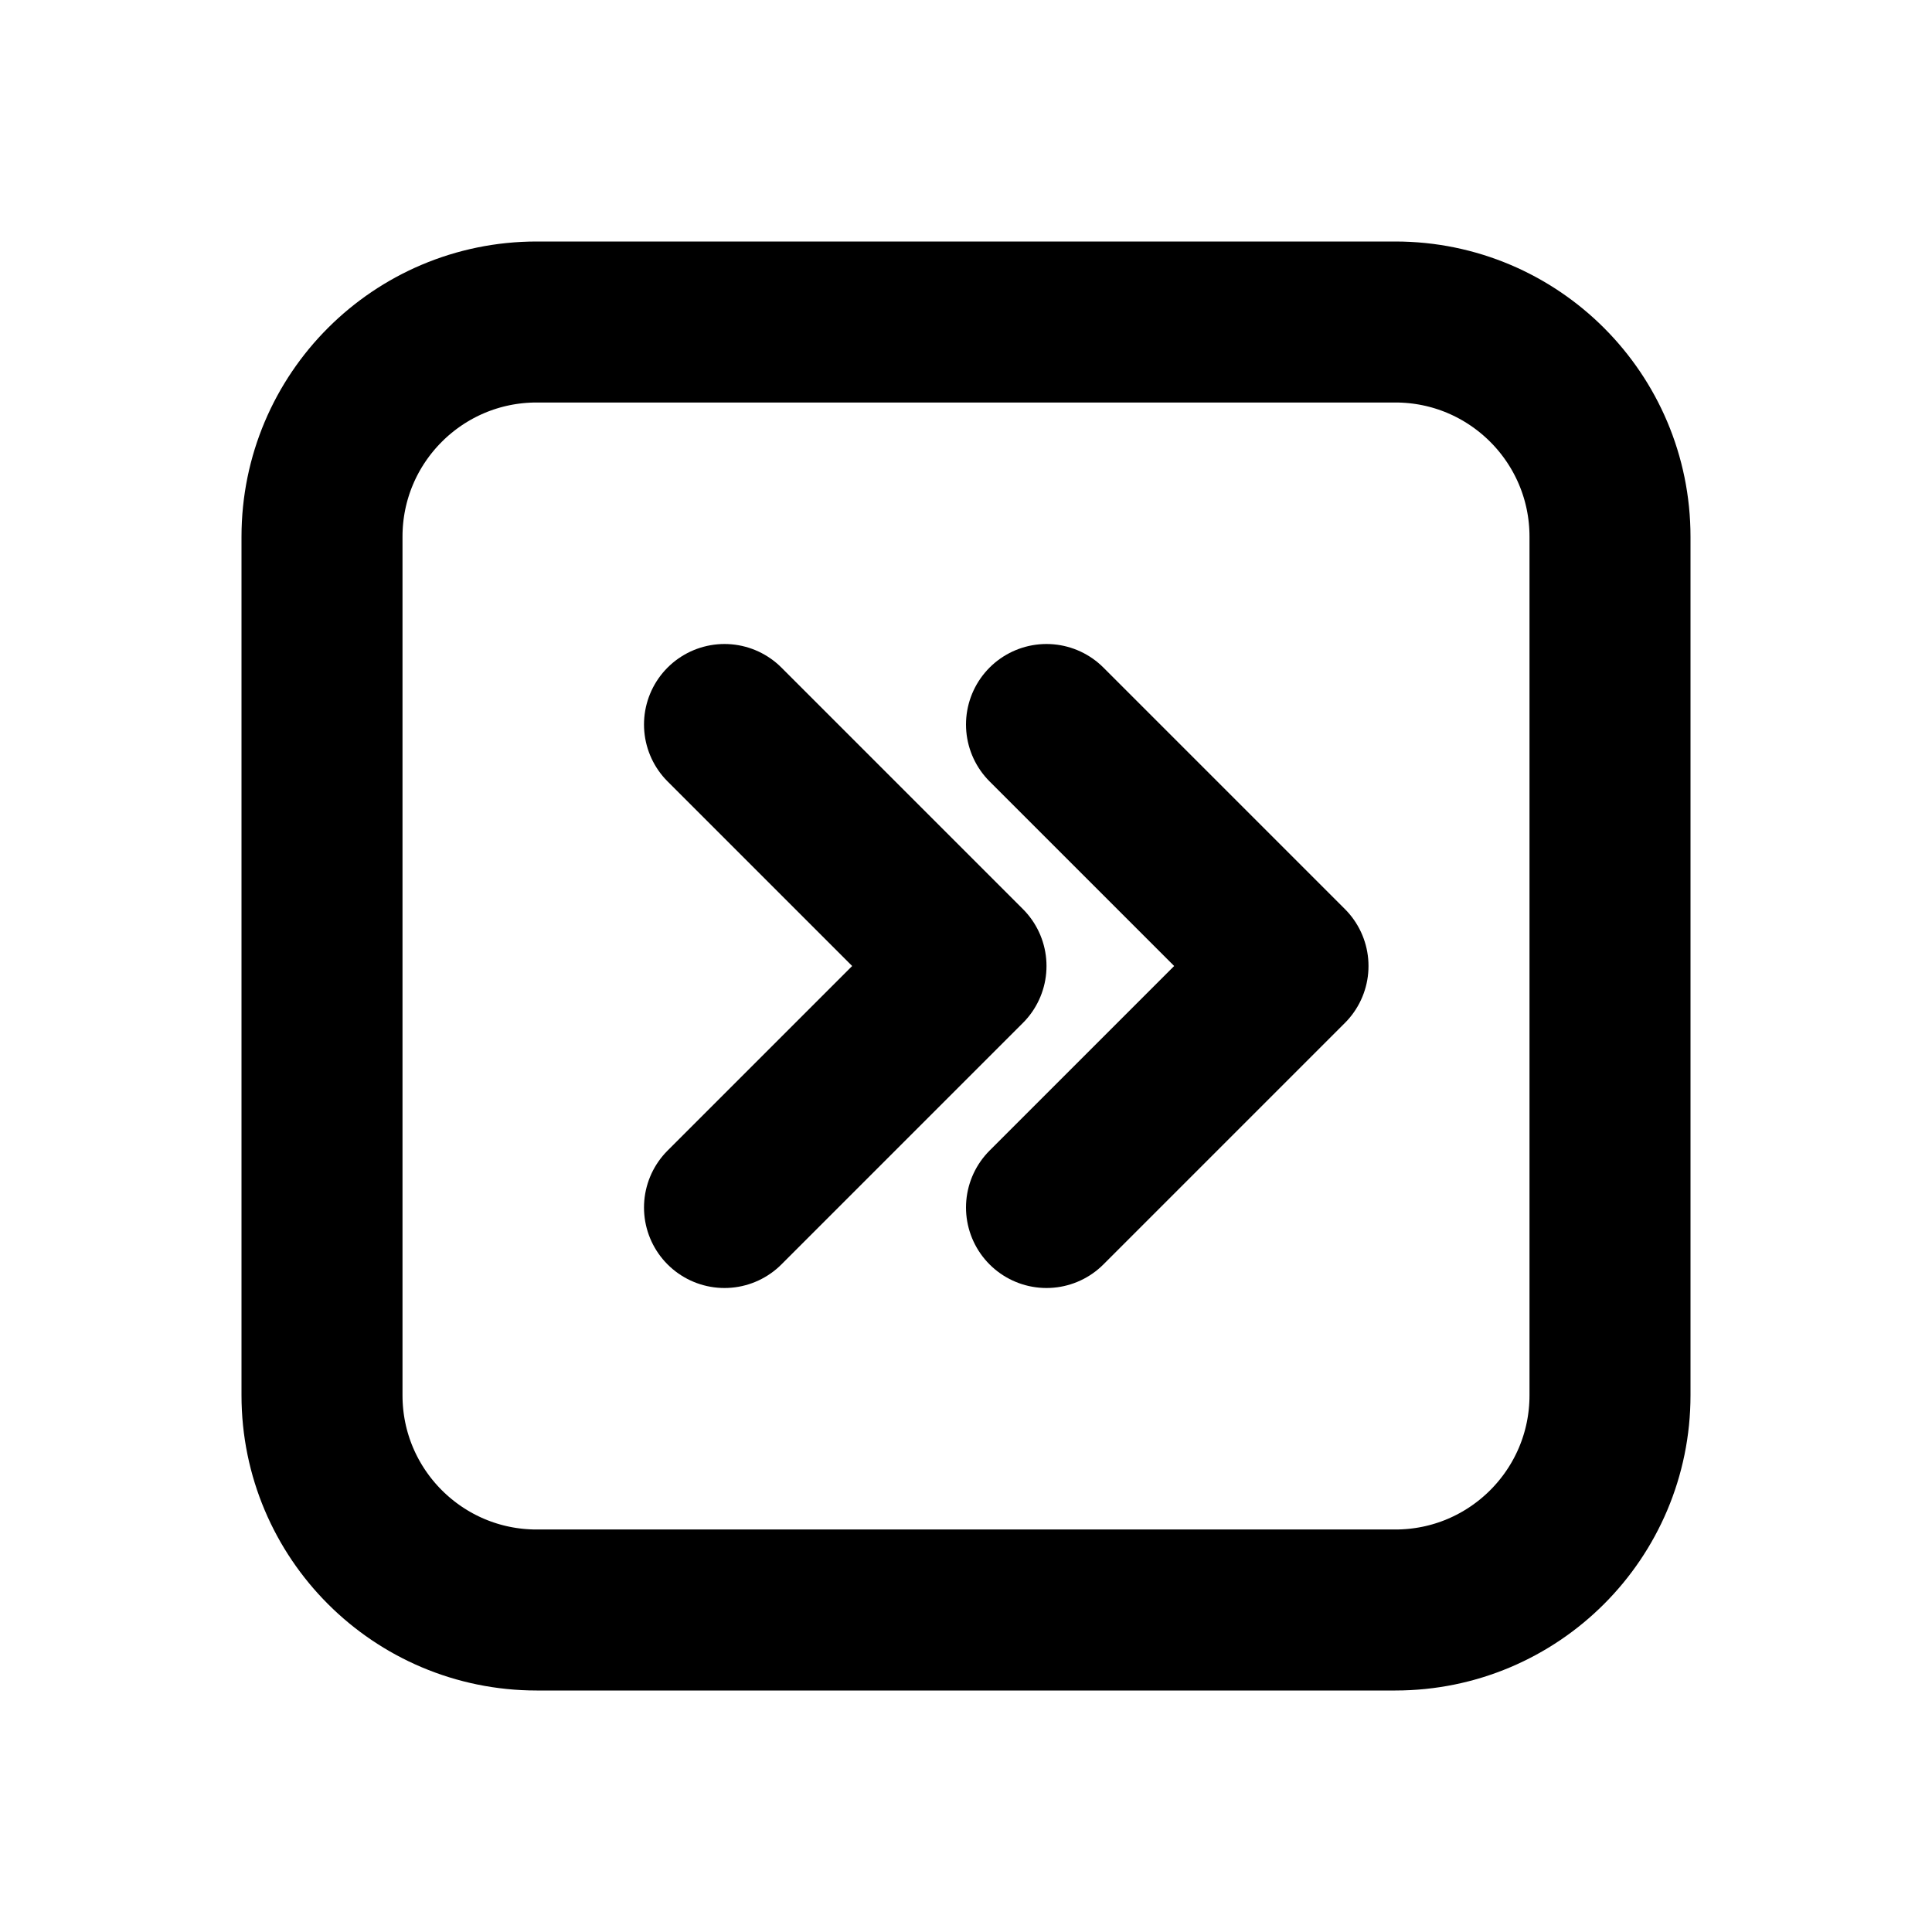
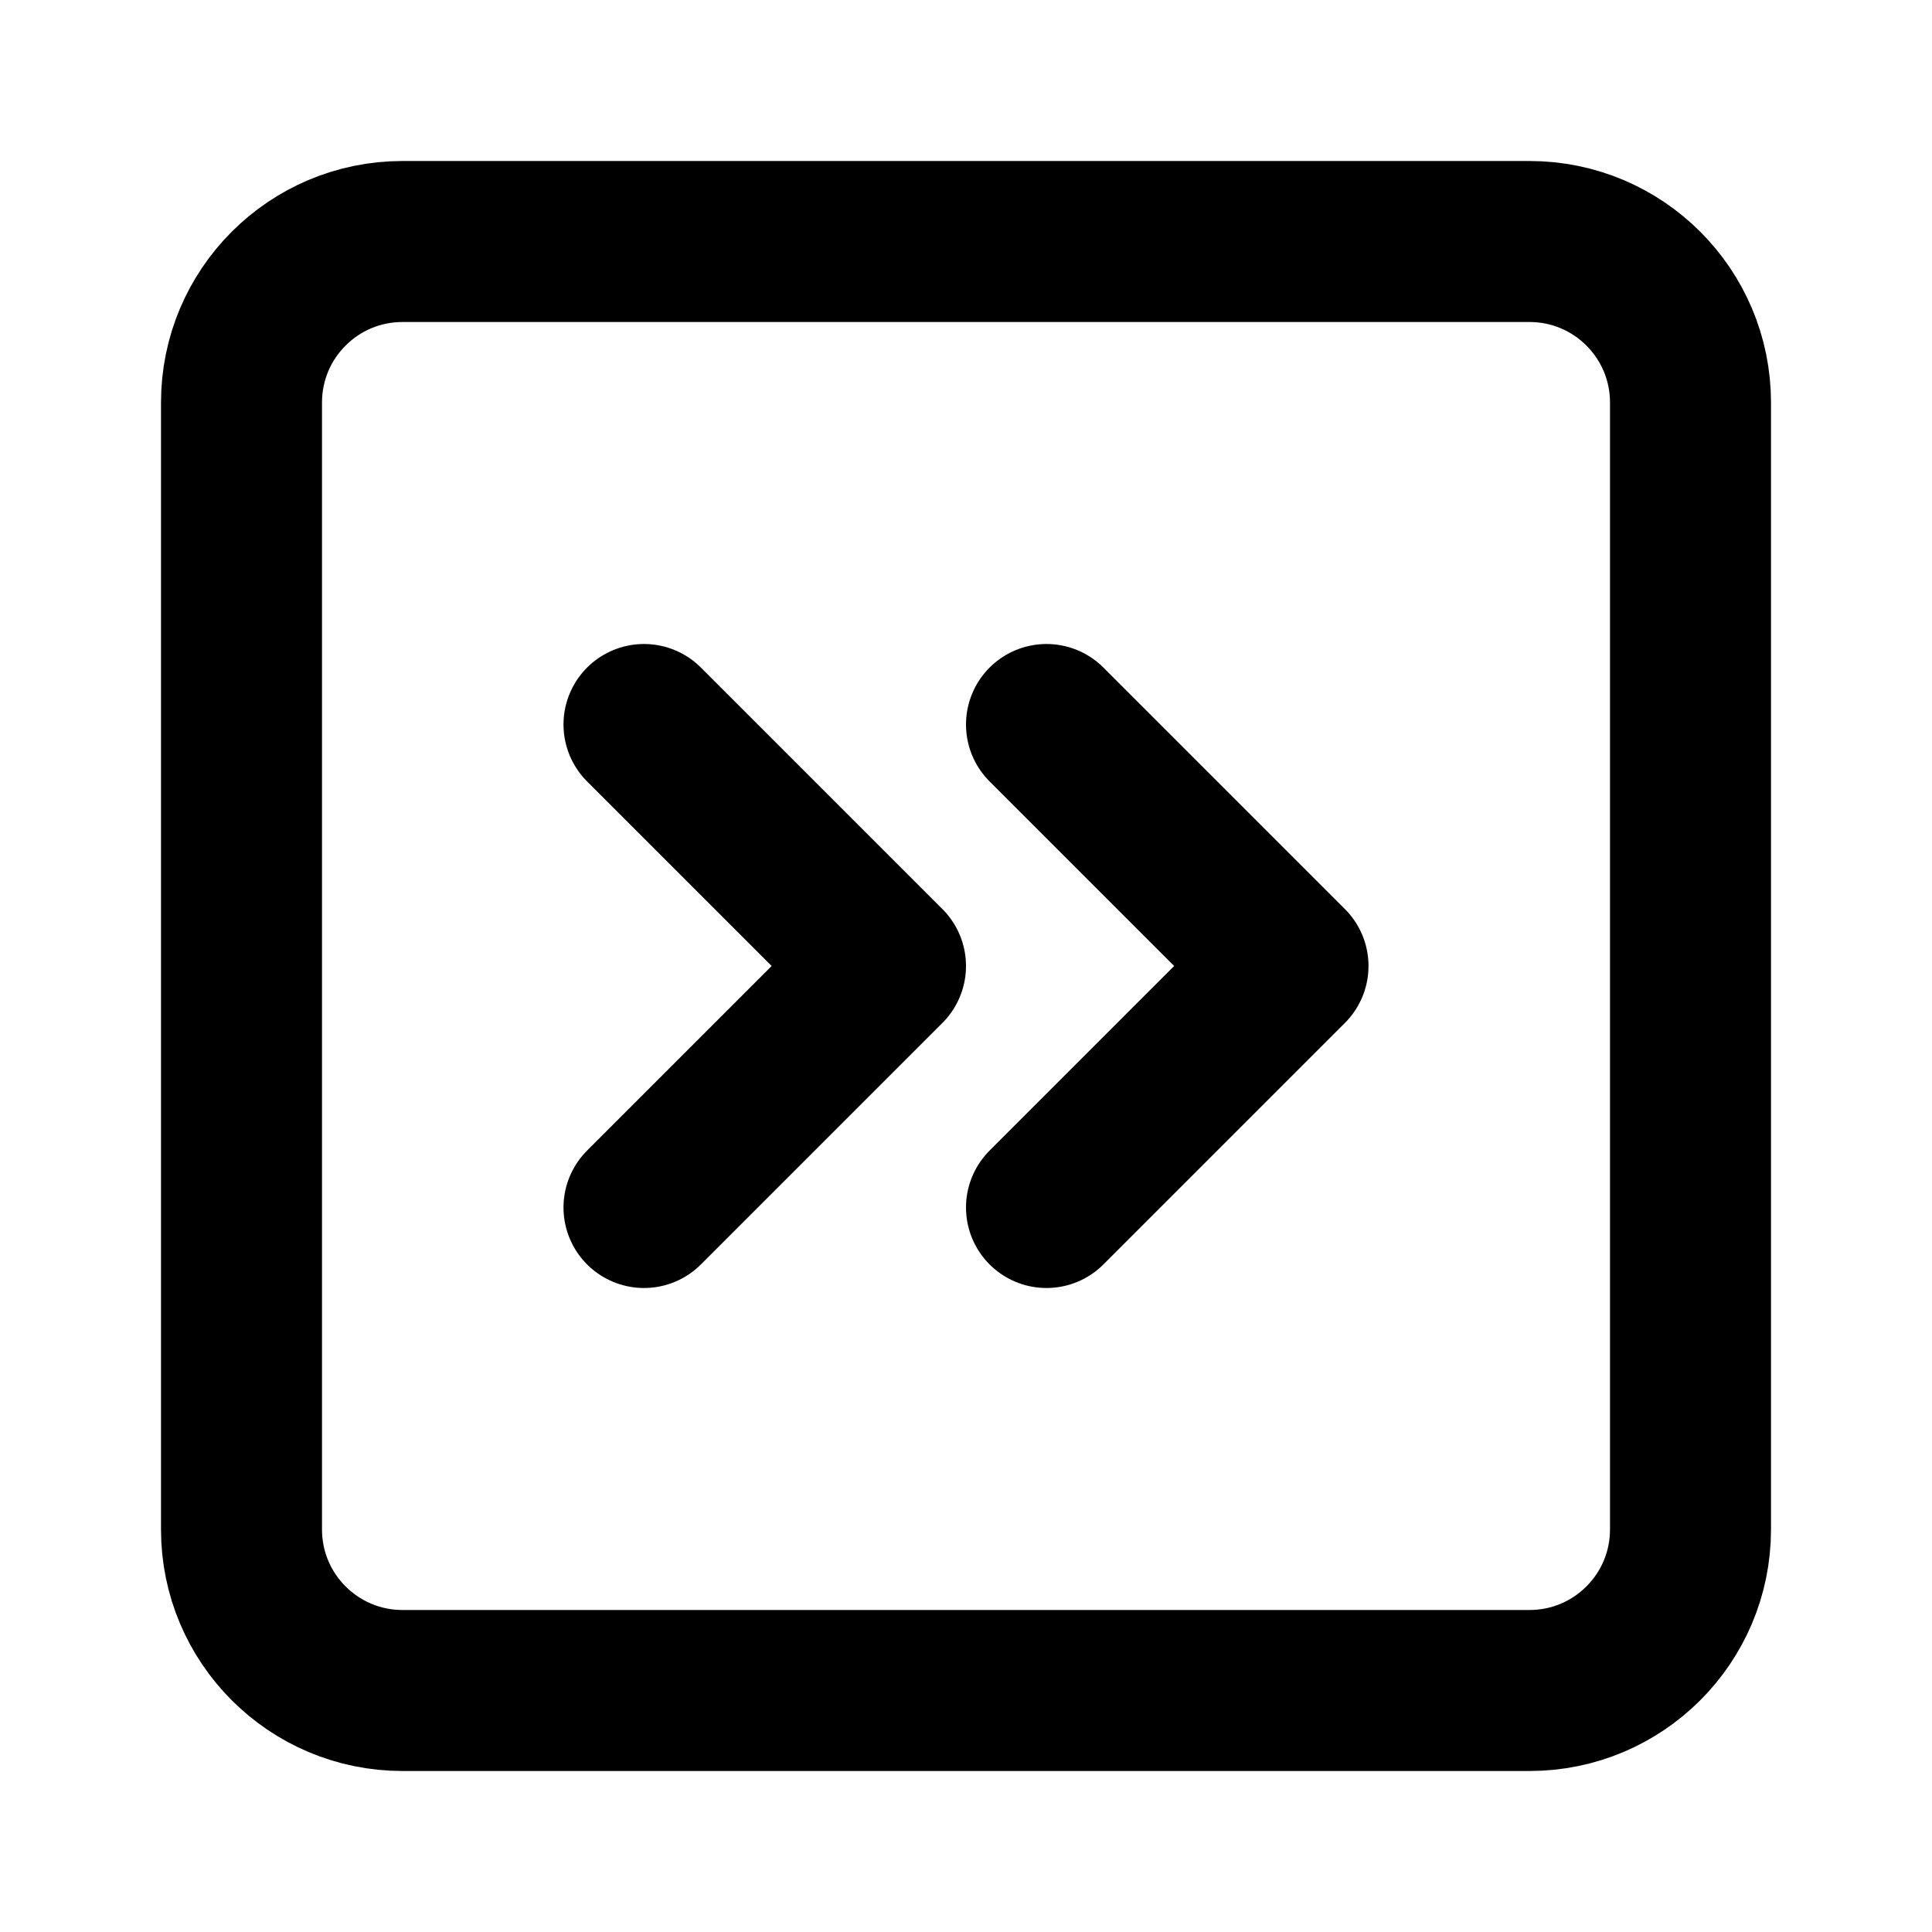
<svg xmlns="http://www.w3.org/2000/svg" width="24" height="24" viewBox="0 0 24 24" stroke-width="2" stroke="currentColor" fill="none" stroke-linecap="round" stroke-linejoin="round">
-   <path d="M9 9l3 3l-3 3" />
+   <path d="M8 9l3 3l-3 3" />
  <path d="M13 9l3 3l-3 3" />
-   <path d="M20 6.667v10.666a2.667 2.667 0 0 1 -2.667 2.667h-10.666a2.667 2.667 0 0 1 -2.667 -2.667v-10.666a2.667 2.667 0 0 1 2.667 -2.667h10.666a2.667 2.667 0 0 1 2.667 2.667z" />
+   <path d="M3 5a2 2 0 0 1 2 -2h14a2 2 0 0 1 2 2v14a2 2 0 0 1 -2 2h-14a2 2 0 0 1 -2 -2v-14z" />
</svg>
